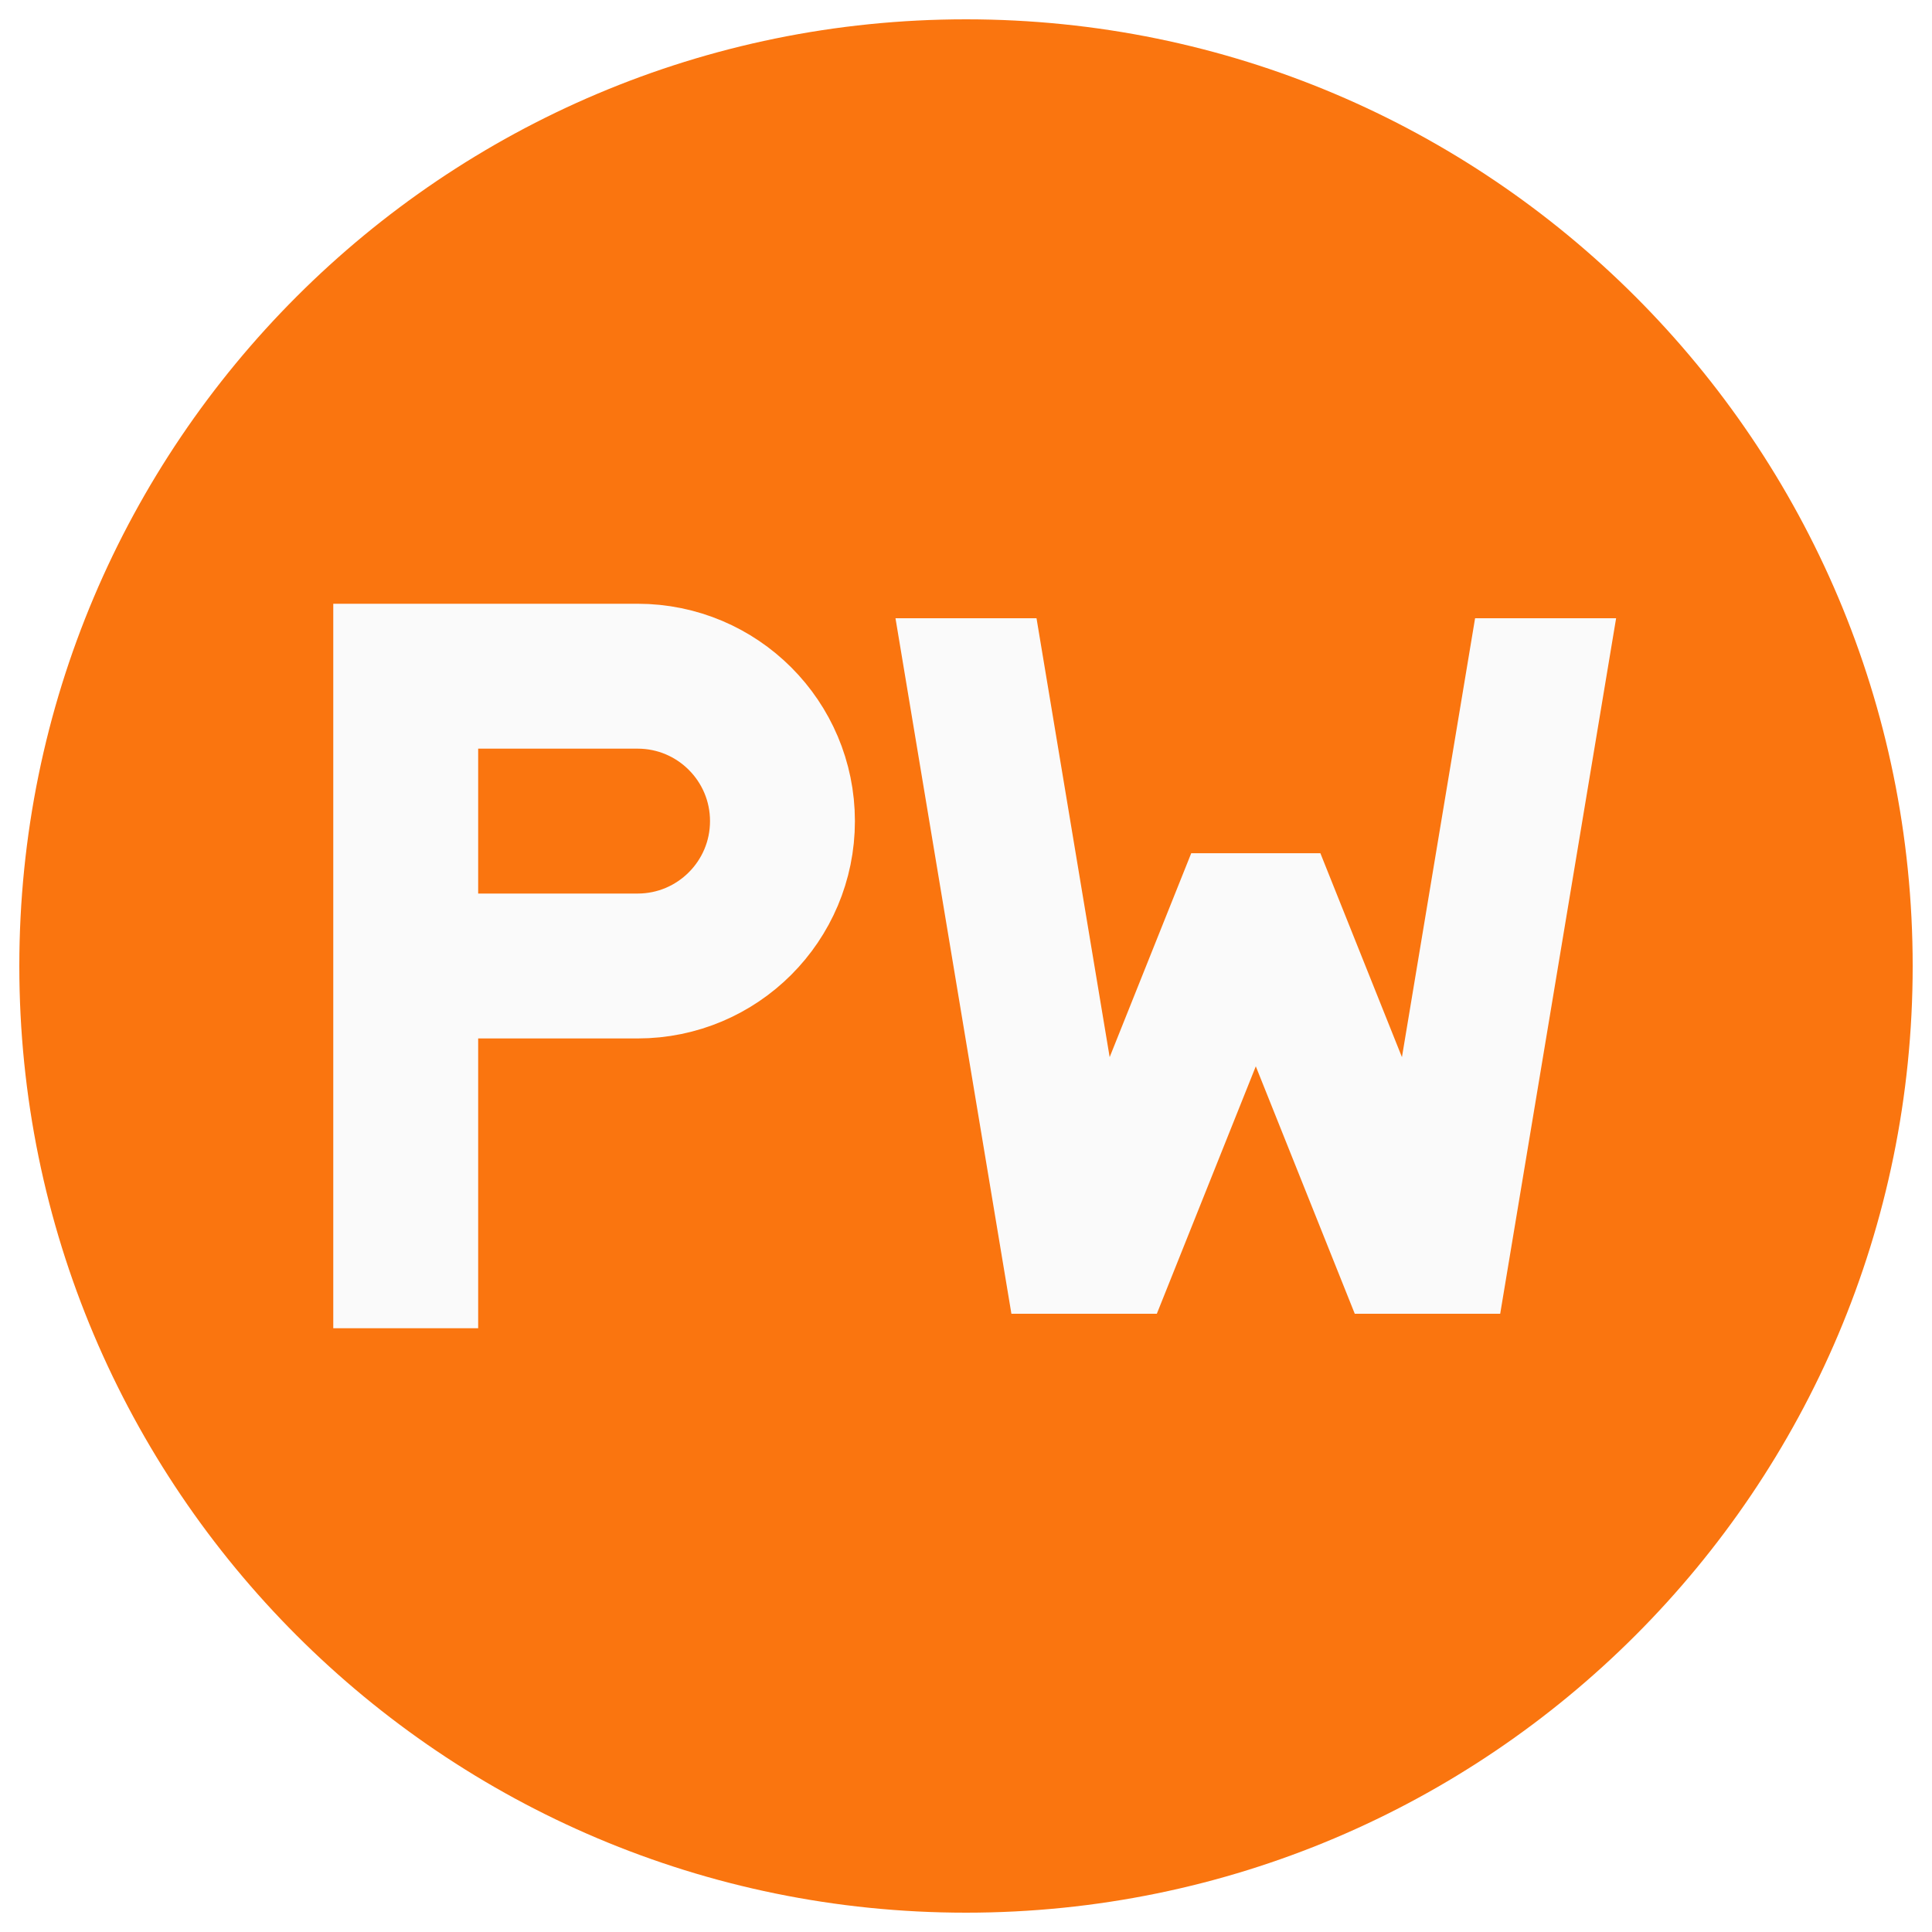
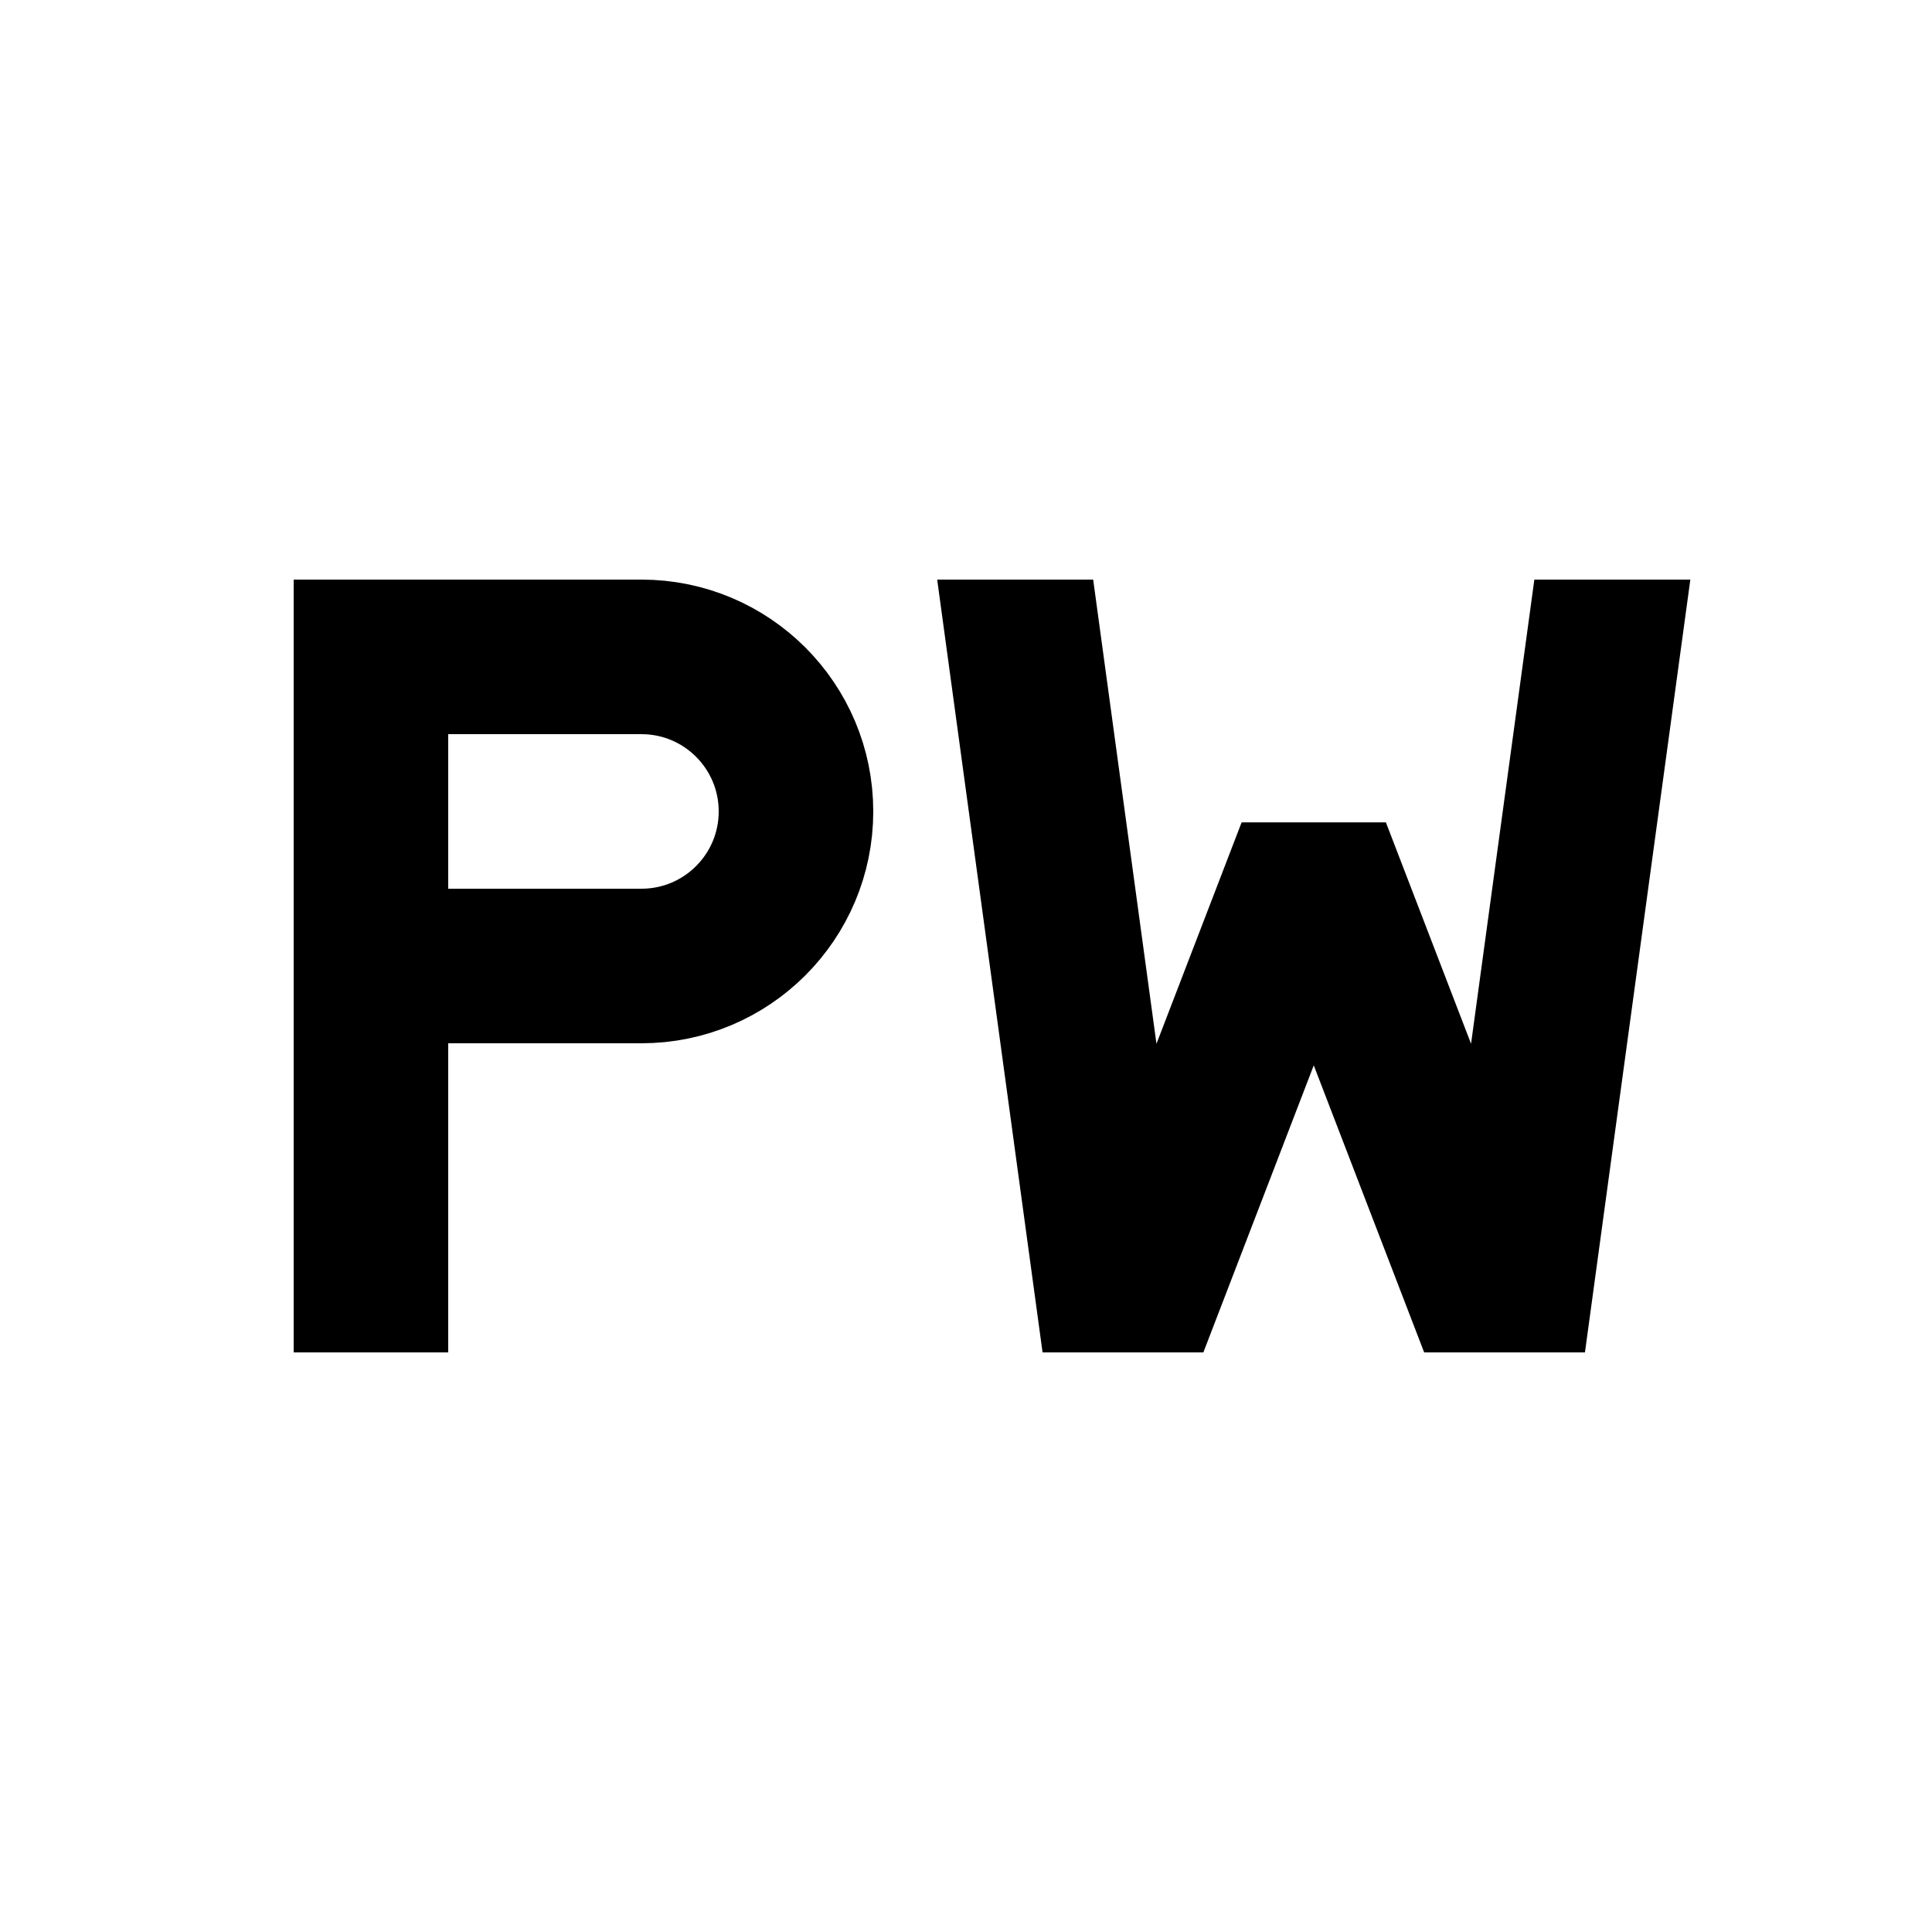
<svg xmlns="http://www.w3.org/2000/svg" viewBox="0 0 100 100">
-   <circle cx="50" cy="50" r="49" fill="#fa750f" />
+   <path fill="none" stroke="currentColor" stroke-width="20" stroke-linecap="square" transform="translate(50,50) scale(0.4) translate(-50,-50) translate(-52,0)" d="     M 25 90     L 25 10     L 60 10     A 20 20 0 0 1 60 50     L 30 50     " />
  <clipPath id="clip">
-     <rect x="-20" y="-10" width="140" height="120" />
+     <rect x="0" y="0" width="100" height="100" />
  </clipPath>
-   <path transform="translate(-20,0) translate(50,50) scale(0.3) translate(-50,-50)" fill="none" stroke="#fafafa" stroke-width="25" stroke-linecap="square" d="       M 20 100       L 20 0       L 60 0       A 25 25 0 0 1 60 50       L 22 50     " />
-   <path transform="translate(15,0) translate(50,50) scale(0.3) translate(-50,-50)" fill="none" stroke="#fafafa" stroke-width="24" stroke-linecap="square" stroke-linejoin="bevel" clip-path="url(#clip)" d="       M 0 -10       L 20 110       L 50 35       L 80 110       L 100 -10     " />
+   <path fill="none" stroke="currentColor" stroke-width="20" stroke-linecap="square" stroke-linejoin="bevel" transform="translate(50,50) scale(0.4) translate(-50,-50) translate(45,0)" clip-path="url(#clip)" d="       M 10 -10       L 25 100       L 50 35       L 75 100       L 90 -10     " />
</svg>
